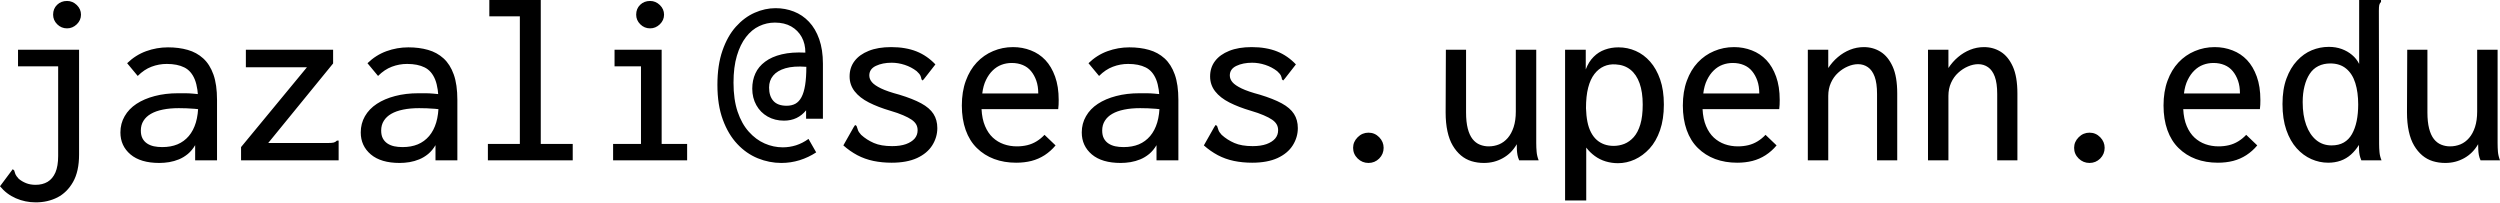
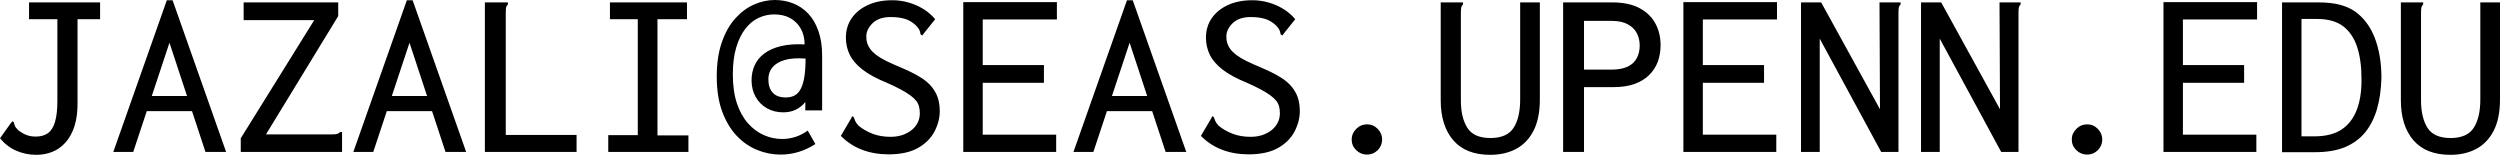
- <svg xmlns="http://www.w3.org/2000/svg" viewBox="0 9.6 520.1 42.1" data-asc="0.859" width="520.1" height="42.1">
+ <svg xmlns="http://www.w3.org/2000/svg" viewBox="0 11.3 520.75 32.25" data-asc="0.859" width="520.75" height="32.25">
  <defs />
  <g fill="#000000">
    <g transform="translate(0, 0)">
-       <path d="M7.45 51.70Q5.25 51.70 3.30 50.85Q1.35 50 0 48.35L2.35 45.20L2.65 44.80L2.95 45.05Q3.05 45.45 3.20 45.83Q3.35 46.20 3.90 46.80Q4.55 47.35 5.42 47.70Q6.30 48.05 7.40 48.05Q8.85 48.05 9.90 47.43Q10.95 46.80 11.53 45.48Q12.10 44.15 12.10 42.05L12.10 23.40L3.75 23.40L3.75 19.95L16.45 19.95L16.45 41.75Q16.45 45.25 15.20 47.45Q13.95 49.65 11.93 50.68Q9.90 51.70 7.45 51.70L7.45 51.70M13.95 15.50Q12.75 15.50 11.90 14.65Q11.05 13.80 11.05 12.65Q11.05 11.40 11.88 10.60Q12.70 9.80 13.95 9.80Q15.10 9.80 15.98 10.65Q16.85 11.50 16.85 12.65Q16.85 13.80 15.98 14.65Q15.10 15.50 13.95 15.50ZM33.15 43.50Q29.25 43.50 27.15 41.73Q25.05 39.95 25.05 37.15Q25.05 35.30 25.93 33.78Q26.80 32.25 28.40 31.20Q30 30.15 32.20 29.58Q34.40 29 37.05 29Q37.75 29 38.53 29Q39.30 29 40.17 29.08Q41.05 29.15 41.95 29.25L42.10 32.40Q41.30 32.30 40.45 32.23Q39.60 32.15 38.78 32.13Q37.95 32.10 37.20 32.10Q35.35 32.10 33.88 32.40Q32.40 32.70 31.40 33.28Q30.40 33.85 29.85 34.73Q29.30 35.60 29.30 36.75Q29.30 37.75 29.65 38.40Q30 39.05 30.60 39.45Q31.20 39.85 32 40.03Q32.80 40.20 33.75 40.20Q35.55 40.20 36.92 39.63Q38.30 39.05 39.28 37.90Q40.25 36.75 40.75 35.08Q41.25 33.40 41.25 31.15Q41.25 27.95 40.53 26.15Q39.80 24.35 38.35 23.63Q36.90 22.90 34.70 22.90Q33.05 22.90 31.52 23.48Q30 24.05 28.65 25.40L26.45 22.75Q28.20 21.05 30.40 20.25Q32.60 19.45 34.95 19.45Q37.20 19.45 39.05 19.98Q40.90 20.50 42.28 21.75Q43.65 23 44.40 25.10Q45.15 27.20 45.15 30.40L45.15 42.95L40.60 42.95L40.60 39.80Q39.95 40.90 39.08 41.63Q38.20 42.35 37.23 42.75Q36.25 43.15 35.20 43.33Q34.15 43.50 33.15 43.50ZM50.15 40.20L63.85 23.60L51.15 23.60L51.15 19.95L69.30 19.95L69.30 22.80L55.80 39.35L68.25 39.35Q69.10 39.35 69.45 39.25Q69.80 39.15 70.10 38.85L70.45 38.85L70.45 39.35L70.45 42.95L50.15 42.95L50.15 40.20ZM83.15 43.50Q79.25 43.50 77.15 41.73Q75.05 39.95 75.05 37.15Q75.05 35.30 75.92 33.78Q76.80 32.25 78.40 31.20Q80 30.15 82.20 29.58Q84.40 29 87.05 29Q87.75 29 88.53 29Q89.30 29 90.17 29.08Q91.05 29.15 91.95 29.25L92.10 32.40Q91.30 32.30 90.45 32.23Q89.60 32.15 88.78 32.13Q87.95 32.10 87.20 32.10Q85.35 32.10 83.88 32.40Q82.40 32.70 81.40 33.28Q80.40 33.85 79.85 34.73Q79.30 35.60 79.30 36.75Q79.30 37.75 79.65 38.40Q80 39.05 80.60 39.45Q81.20 39.85 82 40.03Q82.80 40.20 83.75 40.20Q85.55 40.20 86.92 39.63Q88.30 39.05 89.28 37.90Q90.25 36.75 90.75 35.08Q91.25 33.40 91.25 31.15Q91.25 27.95 90.53 26.15Q89.80 24.35 88.35 23.63Q86.90 22.90 84.70 22.90Q83.05 22.90 81.52 23.48Q80 24.05 78.65 25.40L76.45 22.75Q78.20 21.05 80.40 20.25Q82.60 19.45 84.95 19.45Q87.20 19.45 89.05 19.98Q90.90 20.50 92.28 21.75Q93.65 23 94.40 25.10Q95.15 27.20 95.15 30.40L95.15 42.95L90.60 42.95L90.60 39.80Q89.95 40.90 89.08 41.63Q88.20 42.35 87.22 42.75Q86.25 43.15 85.20 43.33Q84.15 43.50 83.15 43.50ZM101.50 42.95L101.50 39.55L108.15 39.55L108.15 13L101.80 13L101.80 9.60L112.50 9.60L112.50 39.55L119.15 39.55L119.15 42.95L101.50 42.95ZM127.55 42.95L127.55 39.55L133.35 39.55L133.35 23.40L127.85 23.40L127.85 19.95L137.65 19.95L137.65 39.55L142.95 39.55L142.95 42.95L127.55 42.95M135.25 15.50Q134.05 15.50 133.20 14.65Q132.35 13.80 132.35 12.65Q132.35 11.40 133.18 10.60Q134 9.80 135.25 9.80Q136.40 9.80 137.28 10.65Q138.15 11.50 138.15 12.65Q138.15 13.80 137.28 14.65Q136.40 15.50 135.25 15.50ZM162.55 43.50Q160.05 43.50 157.65 42.53Q155.25 41.55 153.38 39.55Q151.50 37.55 150.38 34.50Q149.25 31.45 149.25 27.25Q149.25 23.15 150.30 20.13Q151.35 17.10 153.10 15.15Q154.85 13.20 157 12.25Q159.15 11.30 161.35 11.30Q163.35 11.30 165.15 12Q166.95 12.70 168.30 14.13Q169.65 15.55 170.43 17.75Q171.20 19.95 171.20 22.85L171.20 34.30L167.70 34.30L167.70 32.55Q166.85 33.60 165.70 34.15Q164.55 34.70 163.10 34.70Q161.20 34.70 159.70 33.85Q158.20 33 157.35 31.48Q156.50 29.95 156.50 28.05Q156.50 26.30 157.15 24.88Q157.80 23.45 159.18 22.43Q160.55 21.40 162.65 20.90Q164.75 20.40 167.55 20.55Q167.55 18.70 166.78 17.30Q166 15.90 164.60 15.10Q163.20 14.30 161.20 14.30Q159.50 14.30 157.95 15.03Q156.40 15.75 155.20 17.30Q154 18.85 153.30 21.20Q152.60 23.55 152.60 26.80Q152.60 30.30 153.45 32.83Q154.30 35.35 155.78 37Q157.25 38.65 159.08 39.45Q160.90 40.25 162.85 40.25Q164.25 40.25 165.60 39.83Q166.95 39.40 168.20 38.50L169.80 41.30Q168.20 42.35 166.35 42.93Q164.50 43.50 162.55 43.50M163.65 31.60Q164.70 31.60 165.48 31.18Q166.25 30.75 166.75 29.80Q167.25 28.85 167.50 27.30Q167.75 25.75 167.75 23.50Q165.10 23.30 163.40 23.80Q161.70 24.30 160.85 25.33Q160 26.35 160 27.80Q160 29.60 160.90 30.60Q161.80 31.60 163.65 31.60ZM185.50 43.45Q183.50 43.45 181.70 43.08Q179.90 42.70 178.35 41.88Q176.80 41.05 175.45 39.85L177.60 36.05L177.90 35.60L178.20 35.80Q178.35 36.20 178.48 36.63Q178.60 37.05 179.15 37.65Q180.30 38.70 181.80 39.35Q183.30 40 185.60 40Q187.30 40 188.48 39.58Q189.65 39.15 190.28 38.43Q190.90 37.70 190.90 36.70Q190.90 36 190.60 35.48Q190.30 34.95 189.65 34.50Q189 34.05 187.90 33.58Q186.80 33.10 185.25 32.65Q182.70 31.90 180.78 30.93Q178.85 29.95 177.80 28.60Q176.75 27.25 176.75 25.50Q176.75 23.65 177.78 22.30Q178.80 20.95 180.73 20.18Q182.65 19.40 185.40 19.40Q186.95 19.40 188.25 19.63Q189.55 19.85 190.68 20.30Q191.80 20.75 192.78 21.43Q193.75 22.10 194.60 23L192.30 25.95L191.95 26.35L191.70 26.10Q191.65 25.70 191.48 25.33Q191.30 24.95 190.70 24.40Q189.60 23.55 188.23 23.10Q186.85 22.65 185.50 22.65Q183.60 22.65 182.23 23.30Q180.85 23.95 180.85 25.30Q180.85 26.05 181.40 26.70Q181.95 27.35 183.30 28Q184.65 28.65 187.10 29.30Q189.90 30.15 191.65 31.10Q193.40 32.05 194.20 33.30Q195 34.55 195 36.25Q195 38.15 193.95 39.83Q192.90 41.50 190.78 42.48Q188.65 43.45 185.50 43.45L185.50 43.45ZM211.40 43.45Q208.90 43.45 206.83 42.68Q204.75 41.90 203.23 40.40Q201.70 38.90 200.90 36.65Q200.10 34.40 200.10 31.55Q200.10 28.65 200.93 26.40Q201.75 24.15 203.20 22.60Q204.65 21.05 206.60 20.23Q208.55 19.40 210.75 19.40Q212.70 19.40 214.45 20.08Q216.20 20.75 217.48 22.10Q218.75 23.45 219.50 25.53Q220.25 27.60 220.25 30.40Q220.25 30.85 220.23 31.38Q220.20 31.90 220.15 32.30L204.20 32.30Q204.30 34.35 204.93 35.83Q205.55 37.30 206.55 38.23Q207.55 39.15 208.83 39.60Q210.10 40.05 211.55 40.05Q212.70 40.05 213.73 39.80Q214.75 39.55 215.65 39Q216.55 38.45 217.30 37.65L219.60 39.85Q218.60 41.05 217.33 41.88Q216.05 42.70 214.58 43.08Q213.10 43.45 211.40 43.45M204.35 29.05L216 29.05Q216 27.55 215.60 26.40Q215.20 25.25 214.50 24.40Q213.80 23.55 212.78 23.13Q211.75 22.70 210.50 22.70Q209.35 22.70 208.35 23.08Q207.35 23.45 206.53 24.25Q205.70 25.05 205.13 26.23Q204.55 27.40 204.35 29.05ZM233.15 43.50Q229.25 43.50 227.15 41.73Q225.05 39.95 225.05 37.15Q225.05 35.30 225.93 33.78Q226.80 32.25 228.40 31.20Q230 30.15 232.20 29.58Q234.40 29 237.05 29Q237.75 29 238.53 29Q239.30 29 240.18 29.08Q241.05 29.15 241.95 29.25L242.10 32.40Q241.30 32.30 240.45 32.23Q239.60 32.15 238.78 32.13Q237.95 32.10 237.20 32.10Q235.35 32.10 233.88 32.40Q232.40 32.70 231.40 33.28Q230.40 33.85 229.85 34.73Q229.30 35.60 229.30 36.75Q229.30 37.75 229.65 38.40Q230 39.05 230.60 39.45Q231.20 39.85 232 40.03Q232.80 40.20 233.75 40.20Q235.55 40.20 236.93 39.63Q238.30 39.05 239.28 37.90Q240.25 36.75 240.75 35.08Q241.25 33.40 241.25 31.15Q241.25 27.95 240.53 26.15Q239.80 24.35 238.35 23.63Q236.90 22.90 234.70 22.90Q233.05 22.90 231.53 23.48Q230 24.05 228.65 25.40L226.45 22.75Q228.20 21.05 230.40 20.25Q232.60 19.45 234.95 19.45Q237.20 19.45 239.05 19.98Q240.90 20.50 242.28 21.75Q243.65 23 244.40 25.10Q245.15 27.20 245.15 30.40L245.15 42.95L240.60 42.95L240.60 39.80Q239.95 40.90 239.08 41.63Q238.20 42.35 237.23 42.75Q236.25 43.15 235.20 43.33Q234.15 43.50 233.15 43.50ZM260.50 43.45Q258.50 43.45 256.70 43.08Q254.90 42.70 253.35 41.88Q251.80 41.05 250.45 39.85L252.60 36.05L252.90 35.60L253.20 35.80Q253.35 36.20 253.48 36.63Q253.60 37.05 254.15 37.65Q255.30 38.70 256.80 39.35Q258.30 40 260.60 40Q262.30 40 263.48 39.58Q264.65 39.15 265.28 38.43Q265.90 37.70 265.90 36.70Q265.90 36 265.60 35.48Q265.30 34.95 264.65 34.50Q264 34.05 262.90 33.58Q261.80 33.10 260.25 32.65Q257.70 31.90 255.78 30.93Q253.85 29.95 252.80 28.60Q251.75 27.25 251.75 25.50Q251.75 23.65 252.78 22.30Q253.80 20.95 255.73 20.18Q257.65 19.40 260.40 19.40Q261.95 19.40 263.25 19.63Q264.55 19.85 265.68 20.30Q266.80 20.75 267.78 21.43Q268.75 22.10 269.60 23L267.30 25.95L266.95 26.35L266.70 26.10Q266.65 25.70 266.48 25.33Q266.30 24.95 265.70 24.40Q264.60 23.55 263.23 23.10Q261.85 22.65 260.50 22.65Q258.60 22.65 257.23 23.30Q255.85 23.95 255.85 25.30Q255.85 26.05 256.40 26.70Q256.95 27.35 258.30 28Q259.65 28.65 262.10 29.30Q264.90 30.15 266.65 31.10Q268.40 32.05 269.20 33.30Q270 34.55 270 36.25Q270 38.15 268.95 39.83Q267.90 41.50 265.78 42.48Q263.65 43.45 260.50 43.45L260.50 43.45ZM284.70 43.50Q283.40 43.50 282.45 42.58Q281.50 41.65 281.50 40.35Q281.50 39.10 282.45 38.15Q283.40 37.20 284.70 37.20Q286 37.20 286.93 38.15Q287.85 39.10 287.85 40.35Q287.85 41.65 286.93 42.58Q286 43.50 284.70 43.50ZM308.70 43.50Q307.35 43.50 306.13 43.13Q304.90 42.75 303.93 41.93Q302.95 41.10 302.23 39.88Q301.50 38.65 301.13 36.93Q300.75 35.20 300.75 33L300.80 19.95L305 19.95L305 33Q305 34.95 305.35 36.33Q305.70 37.70 306.35 38.53Q307 39.35 307.88 39.70Q308.75 40.05 309.70 40.05Q310.85 40.05 311.88 39.63Q312.90 39.20 313.68 38.30Q314.45 37.40 314.90 36.03Q315.35 34.65 315.35 32.80L315.35 19.95L319.60 19.95L319.60 39.35Q319.60 40.30 319.68 41.18Q319.75 42.05 320.10 42.95L316.05 42.95Q315.80 42.40 315.70 41.85Q315.60 41.30 315.57 40.73Q315.55 40.15 315.55 39.60Q315 40.55 314.28 41.28Q313.55 42 312.65 42.50Q311.75 43 310.78 43.25Q309.80 43.50 308.70 43.50ZM325.60 51.30L325.60 19.95L329.90 19.95L329.90 24.05Q330.50 22.45 331.53 21.43Q332.55 20.40 333.88 19.93Q335.20 19.45 336.70 19.45Q338.60 19.45 340.30 20.20Q342 20.95 343.30 22.43Q344.60 23.90 345.38 26.13Q346.15 28.35 346.15 31.35Q346.15 34.40 345.35 36.70Q344.55 39 343.18 40.50Q341.80 42 340.10 42.78Q338.40 43.55 336.60 43.55Q335.30 43.55 334.05 43.18Q332.80 42.80 331.78 42.05Q330.75 41.30 330 40.30L330 51.30L325.60 51.30M335.70 39.95Q336.85 39.95 337.93 39.53Q339 39.10 339.88 38.13Q340.75 37.15 341.25 35.50Q341.75 33.85 341.75 31.35Q341.75 28.75 341.10 26.93Q340.45 25.10 339.20 24.10Q337.95 23.10 336.15 23Q334.80 22.90 333.68 23.40Q332.55 23.90 331.70 25.00Q330.85 26.10 330.40 27.85Q329.95 29.60 329.95 32.10Q330 33.70 330.25 34.95Q330.50 36.20 331 37.15Q331.50 38.10 332.18 38.70Q332.85 39.30 333.75 39.63Q334.65 39.95 335.70 39.95ZM361.40 43.45Q358.90 43.45 356.82 42.68Q354.75 41.90 353.23 40.40Q351.70 38.90 350.90 36.65Q350.10 34.40 350.10 31.55Q350.10 28.65 350.93 26.40Q351.75 24.15 353.20 22.60Q354.65 21.05 356.60 20.23Q358.55 19.40 360.75 19.40Q362.70 19.40 364.45 20.08Q366.20 20.75 367.48 22.10Q368.75 23.45 369.50 25.53Q370.25 27.60 370.25 30.40Q370.25 30.85 370.23 31.38Q370.20 31.90 370.15 32.30L354.20 32.30Q354.30 34.35 354.93 35.83Q355.55 37.30 356.55 38.23Q357.55 39.15 358.82 39.60Q360.10 40.05 361.55 40.05Q362.70 40.05 363.73 39.80Q364.75 39.55 365.65 39Q366.55 38.45 367.30 37.65L369.60 39.85Q368.60 41.05 367.32 41.88Q366.05 42.70 364.57 43.08Q363.10 43.45 361.40 43.45M354.35 29.05L366 29.05Q366 27.55 365.60 26.40Q365.20 25.25 364.50 24.40Q363.80 23.55 362.78 23.13Q361.75 22.70 360.50 22.70Q359.35 22.70 358.35 23.08Q357.35 23.45 356.53 24.25Q355.70 25.05 355.13 26.23Q354.55 27.40 354.35 29.05ZM376.10 42.95L376.10 19.95L380.35 19.95L380.35 23.75Q381.20 22.45 382.35 21.48Q383.50 20.50 384.88 19.95Q386.25 19.40 387.75 19.40Q389.70 19.40 391.25 20.38Q392.80 21.35 393.75 23.45Q394.70 25.55 394.70 29.05L394.70 42.95L390.50 42.95L390.50 29.15Q390.50 26.90 390 25.55Q389.50 24.20 388.60 23.58Q387.70 22.95 386.55 22.95Q385.50 22.95 384.40 23.43Q383.30 23.90 382.38 24.75Q381.45 25.60 380.90 26.83Q380.35 28.05 380.35 29.55L380.35 42.95L376.10 42.95ZM401.10 42.95L401.10 19.95L405.35 19.95L405.35 23.75Q406.20 22.45 407.35 21.48Q408.50 20.50 409.88 19.95Q411.25 19.40 412.75 19.40Q414.70 19.40 416.25 20.38Q417.80 21.35 418.75 23.45Q419.70 25.55 419.70 29.05L419.70 42.95L415.50 42.95L415.50 29.15Q415.50 26.90 415 25.55Q414.50 24.20 413.60 23.58Q412.70 22.95 411.55 22.95Q410.50 22.95 409.40 23.43Q408.30 23.90 407.38 24.75Q406.45 25.60 405.90 26.83Q405.35 28.05 405.35 29.55L405.35 42.95L401.10 42.95ZM434.70 43.50Q433.40 43.50 432.45 42.58Q431.50 41.65 431.50 40.35Q431.50 39.10 432.45 38.15Q433.40 37.20 434.70 37.20Q436 37.20 436.93 38.15Q437.85 39.10 437.85 40.35Q437.85 41.65 436.93 42.58Q436 43.50 434.70 43.50ZM461.40 43.45Q458.90 43.45 456.82 42.68Q454.75 41.90 453.23 40.40Q451.70 38.90 450.90 36.65Q450.10 34.40 450.10 31.55Q450.10 28.65 450.93 26.40Q451.75 24.15 453.20 22.60Q454.65 21.05 456.60 20.23Q458.55 19.40 460.75 19.40Q462.70 19.40 464.45 20.08Q466.20 20.75 467.48 22.10Q468.75 23.45 469.50 25.53Q470.25 27.60 470.25 30.40Q470.25 30.85 470.23 31.38Q470.20 31.90 470.15 32.30L454.20 32.30Q454.30 34.35 454.93 35.83Q455.55 37.30 456.55 38.23Q457.55 39.15 458.82 39.60Q460.10 40.05 461.55 40.05Q462.70 40.05 463.73 39.80Q464.75 39.55 465.65 39Q466.55 38.45 467.30 37.65L469.60 39.85Q468.60 41.05 467.32 41.88Q466.05 42.70 464.57 43.08Q463.10 43.45 461.40 43.45M454.35 29.05L466 29.05Q466 27.55 465.60 26.40Q465.20 25.25 464.50 24.40Q463.80 23.55 462.78 23.13Q461.75 22.70 460.50 22.70Q459.35 22.70 458.35 23.08Q457.35 23.45 456.53 24.25Q455.70 25.05 455.13 26.23Q454.55 27.40 454.35 29.05ZM484.35 43.45Q482.55 43.45 480.85 42.70Q479.15 41.95 477.80 40.45Q476.45 38.95 475.65 36.65Q474.85 34.35 474.85 31.25Q474.85 28.15 475.68 25.93Q476.50 23.70 477.88 22.23Q479.25 20.75 480.95 20.05Q482.65 19.35 484.50 19.35Q485.95 19.35 487.18 19.80Q488.40 20.25 489.32 21.03Q490.25 21.80 490.80 22.90L490.80 9.60L494.85 9.60L495.35 9.60L495.35 10Q495.05 10.30 494.98 10.65Q494.90 11 494.90 11.85L494.95 39.55Q494.95 40.40 495.03 41.25Q495.10 42.10 495.45 42.95L491.25 42.95Q491 42.35 490.90 41.85Q490.80 41.35 490.78 40.83Q490.75 40.30 490.75 39.75Q490.05 40.90 489.10 41.75Q488.15 42.60 486.95 43.03Q485.75 43.45 484.35 43.45L484.35 43.45M485.05 39.85Q486.55 39.85 487.60 39.25Q488.65 38.65 489.30 37.50Q489.95 36.35 490.28 34.78Q490.60 33.20 490.60 31.35Q490.60 28.80 490 26.88Q489.40 24.95 488.10 23.88Q486.80 22.80 484.80 22.80Q483.40 22.80 482.30 23.35Q481.20 23.90 480.50 24.98Q479.80 26.05 479.43 27.53Q479.05 29 479.05 30.85Q479.05 33.60 479.78 35.60Q480.50 37.60 481.85 38.73Q483.20 39.85 485.05 39.85L485.05 39.85ZM508.70 43.50Q507.35 43.50 506.13 43.13Q504.90 42.75 503.93 41.93Q502.95 41.10 502.23 39.88Q501.50 38.65 501.13 36.93Q500.75 35.20 500.75 33L500.80 19.95L505 19.95L505 33Q505 34.95 505.35 36.33Q505.70 37.70 506.35 38.53Q507 39.35 507.88 39.70Q508.75 40.05 509.70 40.05Q510.85 40.05 511.88 39.63Q512.90 39.20 513.67 38.30Q514.45 37.40 514.90 36.03Q515.35 34.65 515.35 32.80L515.35 19.95L519.60 19.95L519.60 39.35Q519.60 40.30 519.67 41.18Q519.75 42.05 520.10 42.95L516.05 42.95Q515.80 42.40 515.70 41.85Q515.60 41.30 515.58 40.73Q515.55 40.15 515.55 39.60Q515 40.55 514.27 41.28Q513.55 42 512.65 42.50Q511.75 43 510.78 43.25Q509.80 43.50 508.70 43.50Z" />
+       <path d="M7.60 43.55Q5.35 43.55 3.40 42.70Q1.45 41.85 0 40.10L2.25 36.95L2.60 36.55L2.90 36.80Q2.95 37.20 3.13 37.58Q3.30 37.95 3.90 38.50Q4.70 39.10 5.55 39.43Q6.40 39.75 7.45 39.75Q9 39.75 10 39.03Q11 38.30 11.47 36.65Q11.95 35 11.95 32.35L11.95 15.30L6.05 15.30L6.05 11.80L20.85 11.80L20.85 15.30L16.15 15.30L16.15 32.45Q16.20 35.40 15.53 37.53Q14.85 39.65 13.63 41Q12.40 42.35 10.85 42.95Q9.30 43.55 7.60 43.55L7.60 43.55ZM40.85 34.45L29.25 34.45L30 31.30L40 31.30L40.85 34.45M35.30 20.20L27.75 42.95L23.60 42.95L34.75 11.35L35.95 11.35L47.10 42.95L42.80 42.95L35.30 20.20ZM50.15 40.10L65.45 15.50L50.75 15.50L50.75 11.80L70.45 11.80L70.45 14.65L55.40 39.30L69 39.30Q69.85 39.30 70.20 39.20Q70.55 39.10 70.85 38.80L71.25 38.80L71.25 39.30L71.25 42.95L50.15 42.95L50.15 40.10ZM90.85 34.45L79.25 34.45L80 31.30L90 31.30L90.85 34.45M85.30 20.20L77.75 42.95L73.60 42.95L84.75 11.35L85.95 11.35L97.10 42.95L92.80 42.95L85.30 20.20ZM101 11.80L105.30 11.80L105.80 11.80L105.80 12.20Q105.50 12.50 105.42 12.85Q105.35 13.20 105.35 14.05L105.35 39.40L120.10 39.40L120.10 42.95L101 42.95L101 11.80ZM126.70 42.95L126.70 39.45L132.85 39.45L132.85 15.30L127.05 15.30L127.05 11.80L143.10 11.80L143.10 15.30L136.95 15.30L136.95 39.50L143.40 39.50L143.40 42.95L126.70 42.95ZM162.60 43.50Q160.10 43.50 157.70 42.53Q155.30 41.55 153.42 39.55Q151.55 37.55 150.42 34.50Q149.30 31.45 149.30 27.25Q149.30 23.15 150.35 20.13Q151.40 17.10 153.15 15.15Q154.90 13.20 157.05 12.25Q159.20 11.30 161.40 11.30Q163.40 11.30 165.20 12Q167 12.70 168.35 14.13Q169.70 15.55 170.47 17.75Q171.25 19.95 171.25 22.85L171.25 34.30L167.75 34.30L167.75 32.55Q166.90 33.60 165.75 34.15Q164.60 34.70 163.15 34.70Q161.25 34.70 159.75 33.85Q158.25 33 157.40 31.48Q156.55 29.95 156.55 28.05Q156.55 26.30 157.20 24.88Q157.85 23.45 159.22 22.43Q160.60 21.40 162.70 20.90Q164.80 20.40 167.60 20.55Q167.60 18.70 166.82 17.30Q166.05 15.90 164.65 15.10Q163.25 14.30 161.25 14.30Q159.55 14.30 158 15.03Q156.45 15.75 155.25 17.30Q154.05 18.85 153.35 21.20Q152.65 23.55 152.65 26.80Q152.65 30.30 153.50 32.83Q154.35 35.35 155.82 37Q157.30 38.65 159.13 39.45Q160.95 40.25 162.90 40.25Q164.30 40.25 165.65 39.83Q167 39.40 168.25 38.50L169.85 41.30Q168.25 42.35 166.40 42.93Q164.55 43.50 162.60 43.50M163.70 31.60Q164.75 31.60 165.53 31.18Q166.30 30.75 166.80 29.80Q167.30 28.85 167.55 27.30Q167.80 25.75 167.80 23.50Q165.15 23.30 163.45 23.80Q161.75 24.30 160.90 25.33Q160.05 26.35 160.05 27.80Q160.05 29.60 160.95 30.60Q161.85 31.60 163.70 31.60ZM185.10 43.45Q182.05 43.45 179.53 42.48Q177 41.50 175.15 39.60L177.30 35.95L177.50 35.50L177.85 35.70Q177.95 36.05 178.13 36.48Q178.30 36.90 178.85 37.50Q180.15 38.55 181.80 39.18Q183.45 39.80 185.50 39.80Q186.85 39.80 187.95 39.43Q189.05 39.05 189.88 38.40Q190.70 37.75 191.15 36.85Q191.60 35.95 191.60 34.90Q191.60 34.10 191.42 33.45Q191.25 32.80 190.80 32.25Q190.35 31.70 189.60 31.15Q188.85 30.60 187.65 29.95Q186.45 29.30 184.75 28.55Q181.55 27.25 179.67 25.80Q177.80 24.35 177 22.70Q176.20 21.05 176.20 19.15Q176.20 16.85 177.40 15.10Q178.60 13.35 180.78 12.35Q182.95 11.35 185.85 11.35Q187.65 11.35 189.28 11.83Q190.90 12.30 192.30 13.15Q193.70 14 194.80 15.30L192.40 18.30L192.10 18.70L191.75 18.45Q191.70 18.05 191.55 17.65Q191.40 17.25 190.85 16.65Q189.75 15.60 188.50 15.23Q187.25 14.85 185.50 14.85Q184.35 14.85 183.42 15.15Q182.50 15.45 181.85 16.05Q181.20 16.65 180.82 17.38Q180.45 18.10 180.45 18.90Q180.45 19.70 180.65 20.33Q180.85 20.95 181.30 21.55Q181.75 22.15 182.57 22.78Q183.40 23.40 184.67 24.03Q185.95 24.65 187.75 25.40Q190.10 26.40 191.65 27.35Q193.20 28.30 194.07 29.38Q194.95 30.45 195.35 31.68Q195.75 32.90 195.75 34.45Q195.75 36.60 194.65 38.70Q193.55 40.80 191.20 42.13Q188.85 43.45 185.10 43.45L185.10 43.45ZM200.65 42.95L200.65 11.75L220.15 11.75L220.15 15.35L204.70 15.35L204.70 24.85L217.45 24.85L217.45 28.55L204.70 28.55L204.70 39.35L220 39.35L220 42.95L200.65 42.95ZM240.85 34.45L229.25 34.45L230 31.30L240 31.30L240.85 34.45M235.30 20.20L227.75 42.95L223.60 42.95L234.75 11.35L235.95 11.35L247.10 42.95L242.80 42.95L235.30 20.20ZM260.10 43.45Q257.05 43.45 254.53 42.48Q252 41.50 250.15 39.60L252.30 35.95L252.50 35.50L252.85 35.70Q252.95 36.05 253.13 36.48Q253.30 36.90 253.85 37.50Q255.15 38.55 256.80 39.18Q258.45 39.80 260.50 39.80Q261.85 39.80 262.95 39.43Q264.05 39.05 264.88 38.40Q265.70 37.75 266.15 36.85Q266.60 35.95 266.60 34.90Q266.60 34.10 266.43 33.45Q266.25 32.80 265.80 32.25Q265.35 31.70 264.60 31.15Q263.85 30.60 262.65 29.95Q261.45 29.30 259.75 28.55Q256.55 27.25 254.67 25.80Q252.80 24.35 252 22.70Q251.20 21.05 251.20 19.15Q251.20 16.85 252.40 15.10Q253.60 13.35 255.78 12.35Q257.95 11.35 260.85 11.35Q262.65 11.35 264.27 11.83Q265.90 12.30 267.30 13.15Q268.70 14 269.80 15.30L267.40 18.30L267.10 18.70L266.75 18.45Q266.70 18.05 266.55 17.65Q266.40 17.25 265.85 16.65Q264.75 15.60 263.50 15.23Q262.25 14.85 260.50 14.85Q259.35 14.85 258.43 15.15Q257.50 15.45 256.85 16.05Q256.20 16.65 255.82 17.38Q255.45 18.10 255.45 18.90Q255.45 19.70 255.65 20.33Q255.85 20.95 256.30 21.55Q256.75 22.15 257.57 22.78Q258.40 23.40 259.68 24.03Q260.95 24.65 262.75 25.40Q265.10 26.40 266.65 27.35Q268.20 28.30 269.07 29.38Q269.95 30.45 270.35 31.68Q270.75 32.90 270.75 34.45Q270.75 36.60 269.65 38.70Q268.55 40.80 266.20 42.13Q263.85 43.45 260.10 43.45L260.10 43.45ZM284.75 43.50Q283.45 43.50 282.50 42.58Q281.55 41.65 281.55 40.35Q281.55 39.10 282.50 38.15Q283.45 37.20 284.75 37.20Q286.05 37.20 286.98 38.15Q287.90 39.10 287.90 40.35Q287.90 41.65 286.98 42.58Q286.05 43.50 284.75 43.50ZM310.40 43.55Q305.35 43.55 302.73 40.53Q300.10 37.50 300.10 32.15L300.10 11.80L304.25 11.80L304.75 11.80L304.75 12.20Q304.45 12.50 304.38 12.85Q304.30 13.20 304.30 14.05L304.30 32.20Q304.30 35.80 305.65 37.93Q307 40.05 310.45 40.05Q313.90 40.05 315.28 37.93Q316.65 35.80 316.65 32.05L316.65 11.80L320.75 11.80L320.75 32Q320.75 35.95 319.45 38.50Q318.15 41.05 315.83 42.30Q313.50 43.55 310.40 43.55L310.40 43.55ZM325.60 42.95L325.60 11.80L335.80 11.80Q339.35 11.80 341.58 13.03Q343.80 14.25 344.85 16.25Q345.90 18.25 345.90 20.70Q345.90 22.55 345.33 24.13Q344.75 25.70 343.55 26.90Q342.35 28.10 340.50 28.78Q338.65 29.45 336.05 29.45L329.95 29.45L329.95 42.95L325.60 42.95M329.95 25.80L335.65 25.80Q337.75 25.80 339.05 25.18Q340.35 24.55 340.95 23.40Q341.55 22.25 341.55 20.80Q341.55 19.35 340.95 18.20Q340.35 17.05 339.05 16.35Q337.75 15.65 335.70 15.65L329.95 15.65L329.95 25.80ZM350.65 42.95L350.65 11.75L370.15 11.75L370.15 15.35L354.70 15.35L354.70 24.85L367.45 24.85L367.45 28.55L354.70 28.55L354.70 39.35L370 39.35L370 42.95L350.65 42.95ZM375.15 11.80L379.35 11.80L391.60 34.05L391.50 11.80L395.40 11.80L395.90 11.80L395.90 12.20Q395.60 12.50 395.53 12.85Q395.45 13.20 395.45 14.05L395.45 42.95L391.85 42.95L379.05 19.35L379.05 42.95L375.15 42.95L375.15 11.80ZM400.15 11.80L404.35 11.80L416.60 34.05L416.50 11.80L420.40 11.80L420.90 11.80L420.90 12.20Q420.60 12.50 420.53 12.85Q420.45 13.20 420.45 14.05L420.45 42.95L416.85 42.95L404.05 19.35L404.05 42.95L400.15 42.95L400.15 11.80ZM434.75 43.50Q433.45 43.50 432.50 42.58Q431.55 41.65 431.55 40.35Q431.55 39.10 432.50 38.15Q433.45 37.20 434.75 37.20Q436.05 37.20 436.98 38.15Q437.90 39.10 437.90 40.35Q437.90 41.65 436.98 42.58Q436.05 43.50 434.75 43.50ZM450.65 42.95L450.65 11.75L470.15 11.75L470.15 15.35L454.70 15.35L454.70 24.85L467.45 24.85L467.45 28.55L454.70 28.55L454.70 39.35L470 39.35L470 42.95L450.65 42.95ZM475.35 43L475.35 11.80L482.85 11.80Q485.60 11.80 487.45 12.30Q489.30 12.80 490.60 13.73Q491.90 14.65 492.95 16.05Q494 17.45 494.68 19.23Q495.35 21 495.70 23.05Q496.05 25.10 496.05 27.55Q495.95 31.15 495.13 34Q494.30 36.85 492.68 38.85Q491.05 40.85 488.50 41.93Q485.95 43 482.25 43L475.35 43M479.40 39.70L482.10 39.70Q485.60 39.70 487.75 38.28Q489.90 36.85 490.93 34.15Q491.95 31.45 491.90 27.70Q491.90 23.85 490.98 21.05Q490.05 18.25 488.05 16.75Q486.05 15.25 482.65 15.25L479.40 15.25L479.40 39.70ZM510.40 43.55Q505.35 43.55 502.73 40.53Q500.10 37.50 500.10 32.15L500.10 11.80L504.25 11.80L504.75 11.80L504.75 12.20Q504.45 12.50 504.38 12.85Q504.30 13.20 504.30 14.05L504.30 32.20Q504.30 35.80 505.65 37.93Q507 40.05 510.45 40.05Q513.90 40.05 515.27 37.93Q516.65 35.80 516.65 32.05L516.65 11.80L520.75 11.80L520.75 32Q520.75 35.95 519.45 38.50Q518.15 41.05 515.83 42.30Q513.50 43.55 510.40 43.55L510.40 43.55Z" />
    </g>
  </g>
</svg>
